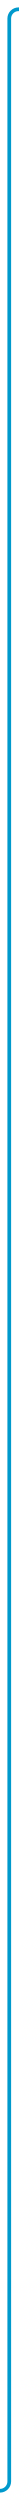
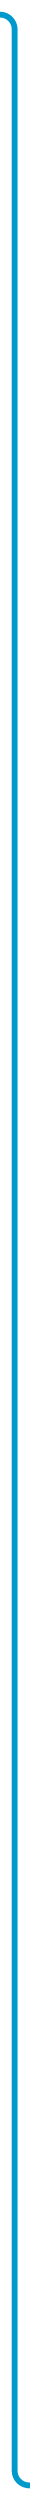
- <svg xmlns="http://www.w3.org/2000/svg" version="1.1" width="10px" height="1350px" preserveAspectRatio="xMidYMin meet" viewBox="1356 796  8 1350">
-   <path d="M 1188 2141  L 1355 2141  A 5 5 0 0 0 1360 2136 L 1360 806  A 5 5 0 0 1 1365 801 L 1533 801  " stroke-width="2" stroke="#0099cc" fill="none" />
+ <svg xmlns="http://www.w3.org/2000/svg" version="1.1" width="10px" height="855px" preserveAspectRatio="xMidYMin meet" viewBox="1973 796  8 855">
+   <path d="M 2148 1646  L 1982 1646  A 5 5 0 0 1 1977 1641 L 1977 806  A 5 5 0 0 0 1972 801 L 1807 801  " stroke-width="2" stroke="#0099cc" fill="none" />
</svg>
